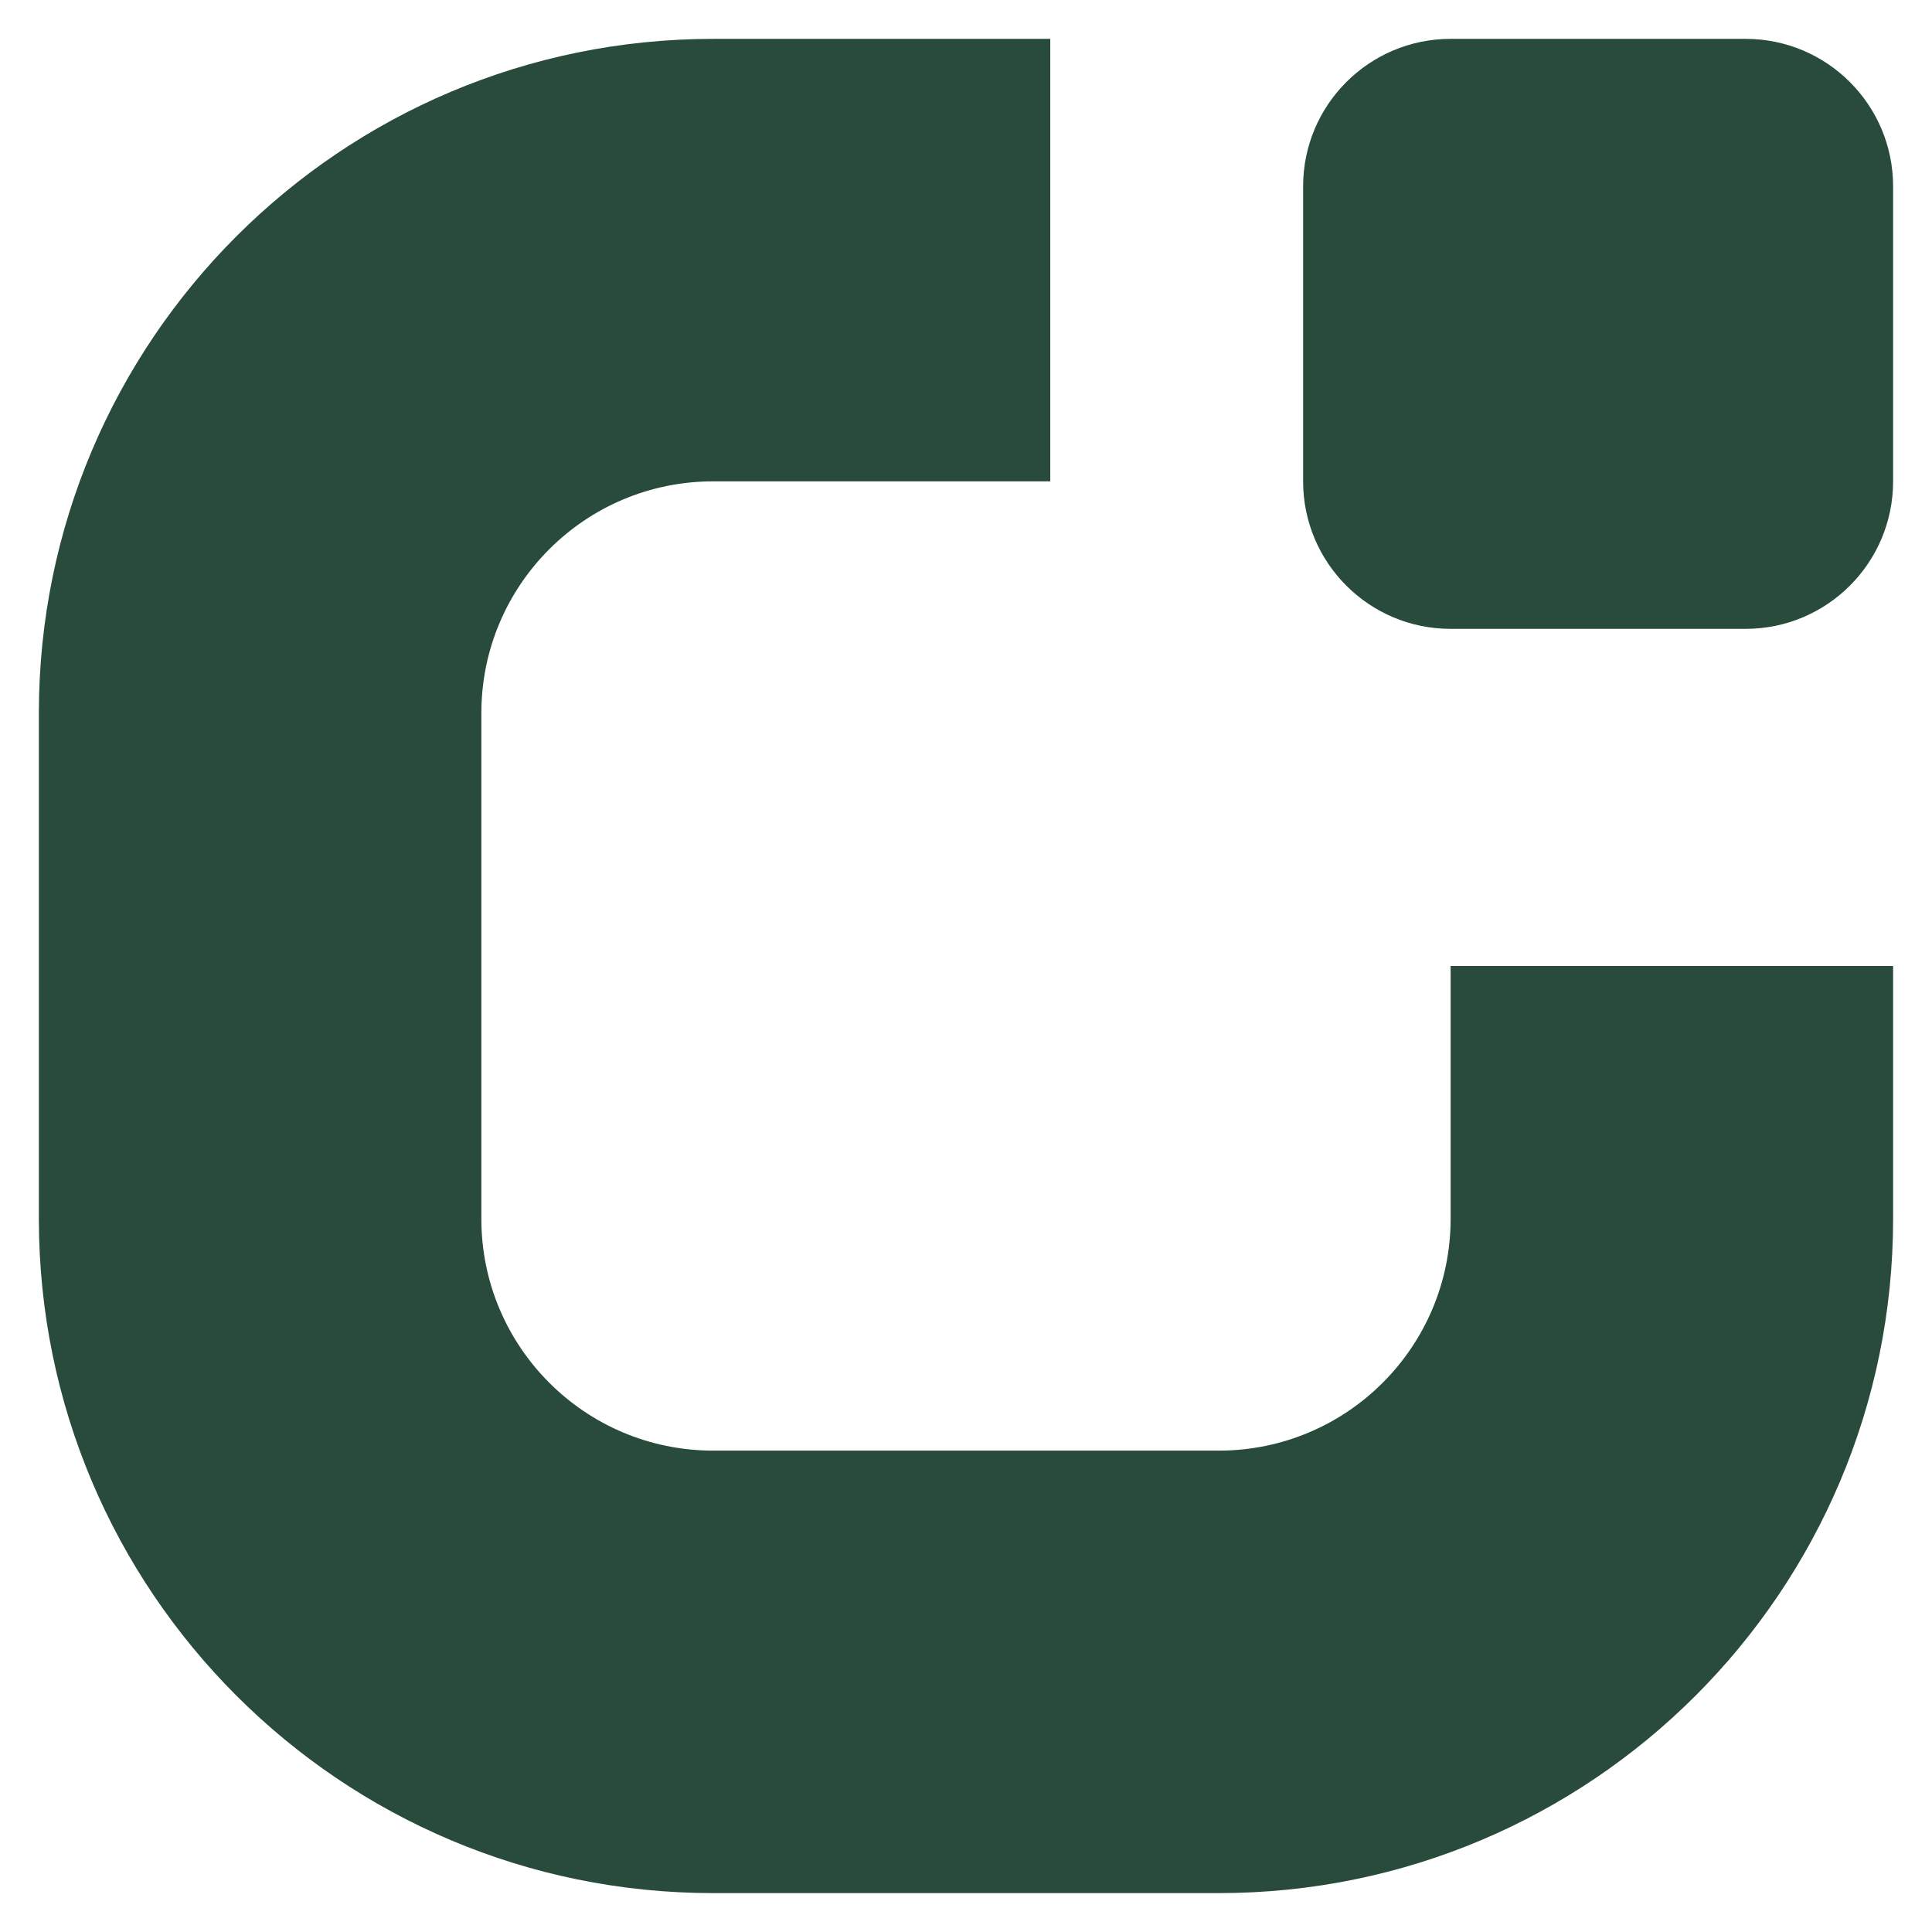
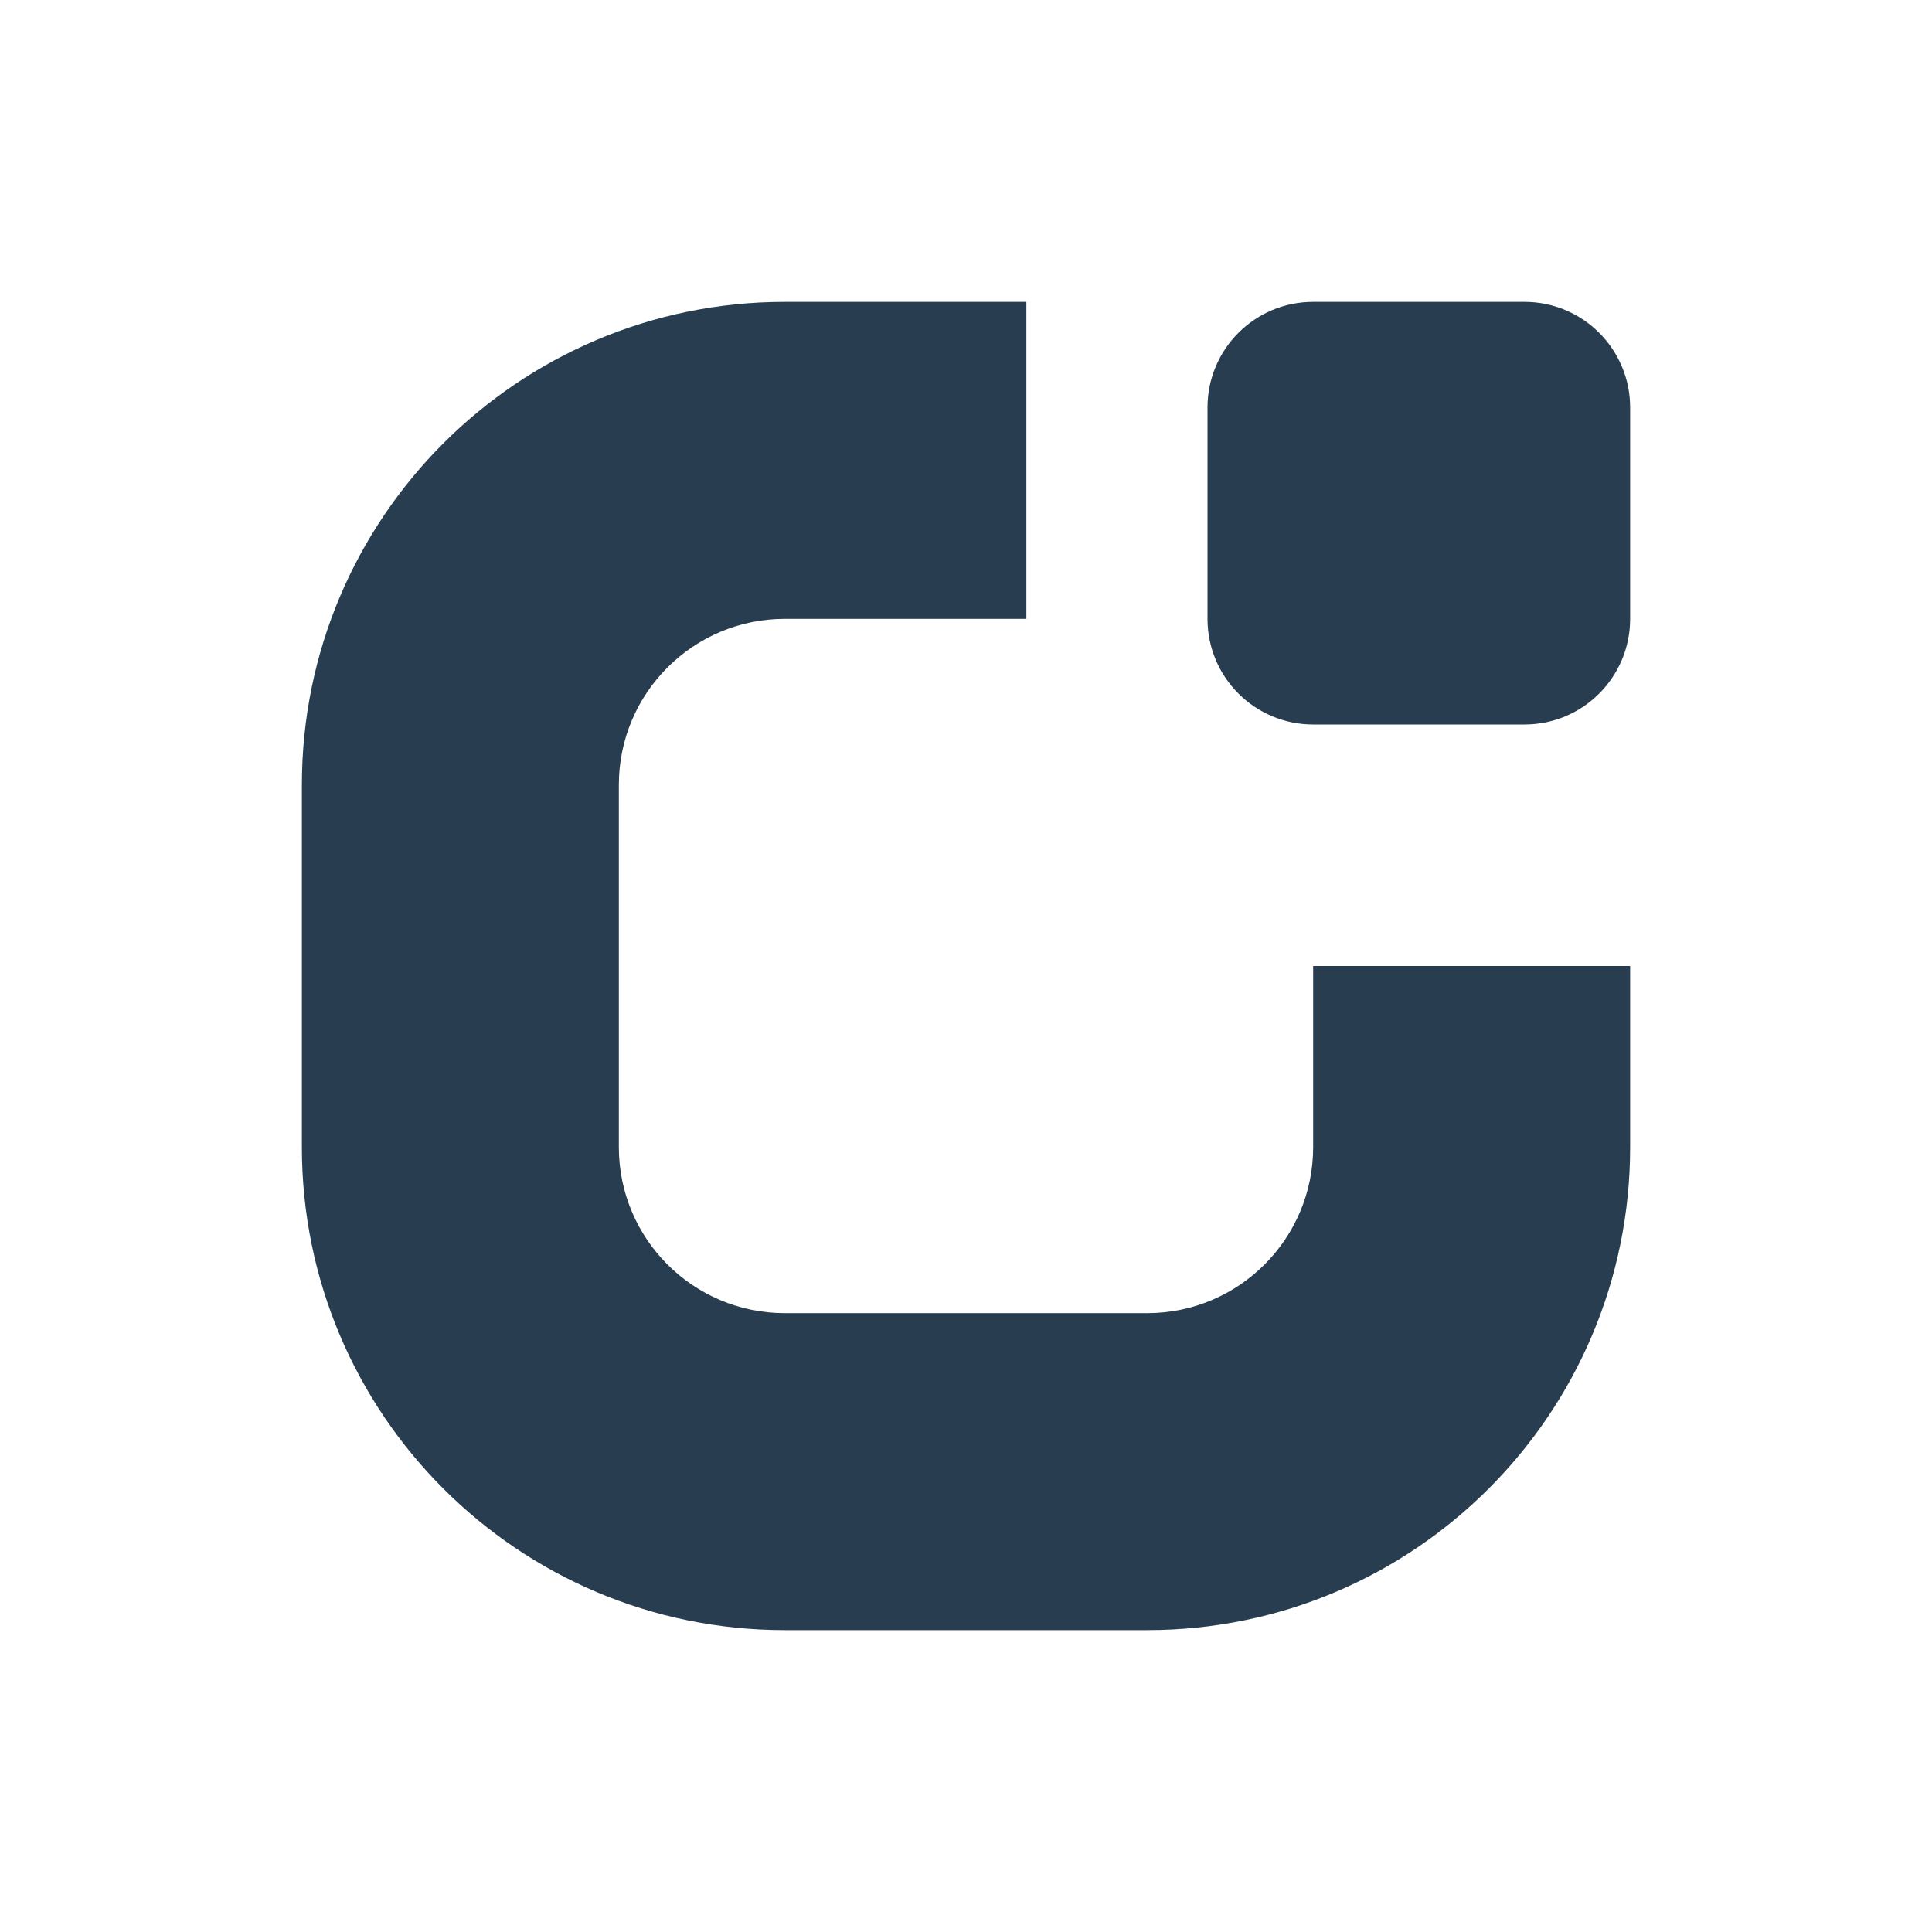
- <svg xmlns="http://www.w3.org/2000/svg" viewBox="0 0 256 256" width="256" height="256">
-   <g transform="translate(-50.69 -50.69) scale(1.396)">
-     <path fill="#284B3B" d="M104 40H136V82H104A22 22 0 0 0 82 104V152A22 22 0 0 0 104 174H152A22 22 0 0 0 174 152V128H216V152A64 64 0 0 1 152 216H104A64 64 0 0 1 40 152V104A64 64 0 0 1 104 40Z" />
-     <path fill="#284B3B" d="M174 40H202A14 14 0 0 1 216 54V82A14 14 0 0 1 202 96H174A14 14 0 0 1 160 82V54A14 14 0 0 1 174 40Z" />
-   </g>
+ <svg xmlns="http://www.w3.org/2000/svg" viewBox="0 0 256 256" width="256" height="256" role="img" aria-labelledby="title">
+   <path fill="#283D50" d="M104 40H136V82H104A22 22 0 0 0 82 104V152A22 22 0 0 0 104 174H152A22 22 0 0 0 174 152V128H216V152A64 64 0 0 1 152 216H104A64 64 0 0 1 40 152V104A64 64 0 0 1 104 40Z" />
+   <path fill="#283D50" d="M174 40H202A14 14 0 0 1 216 54V82A14 14 0 0 1 202 96H174A14 14 0 0 1 160 82V54A14 14 0 0 1 174 40Z" />
</svg>
